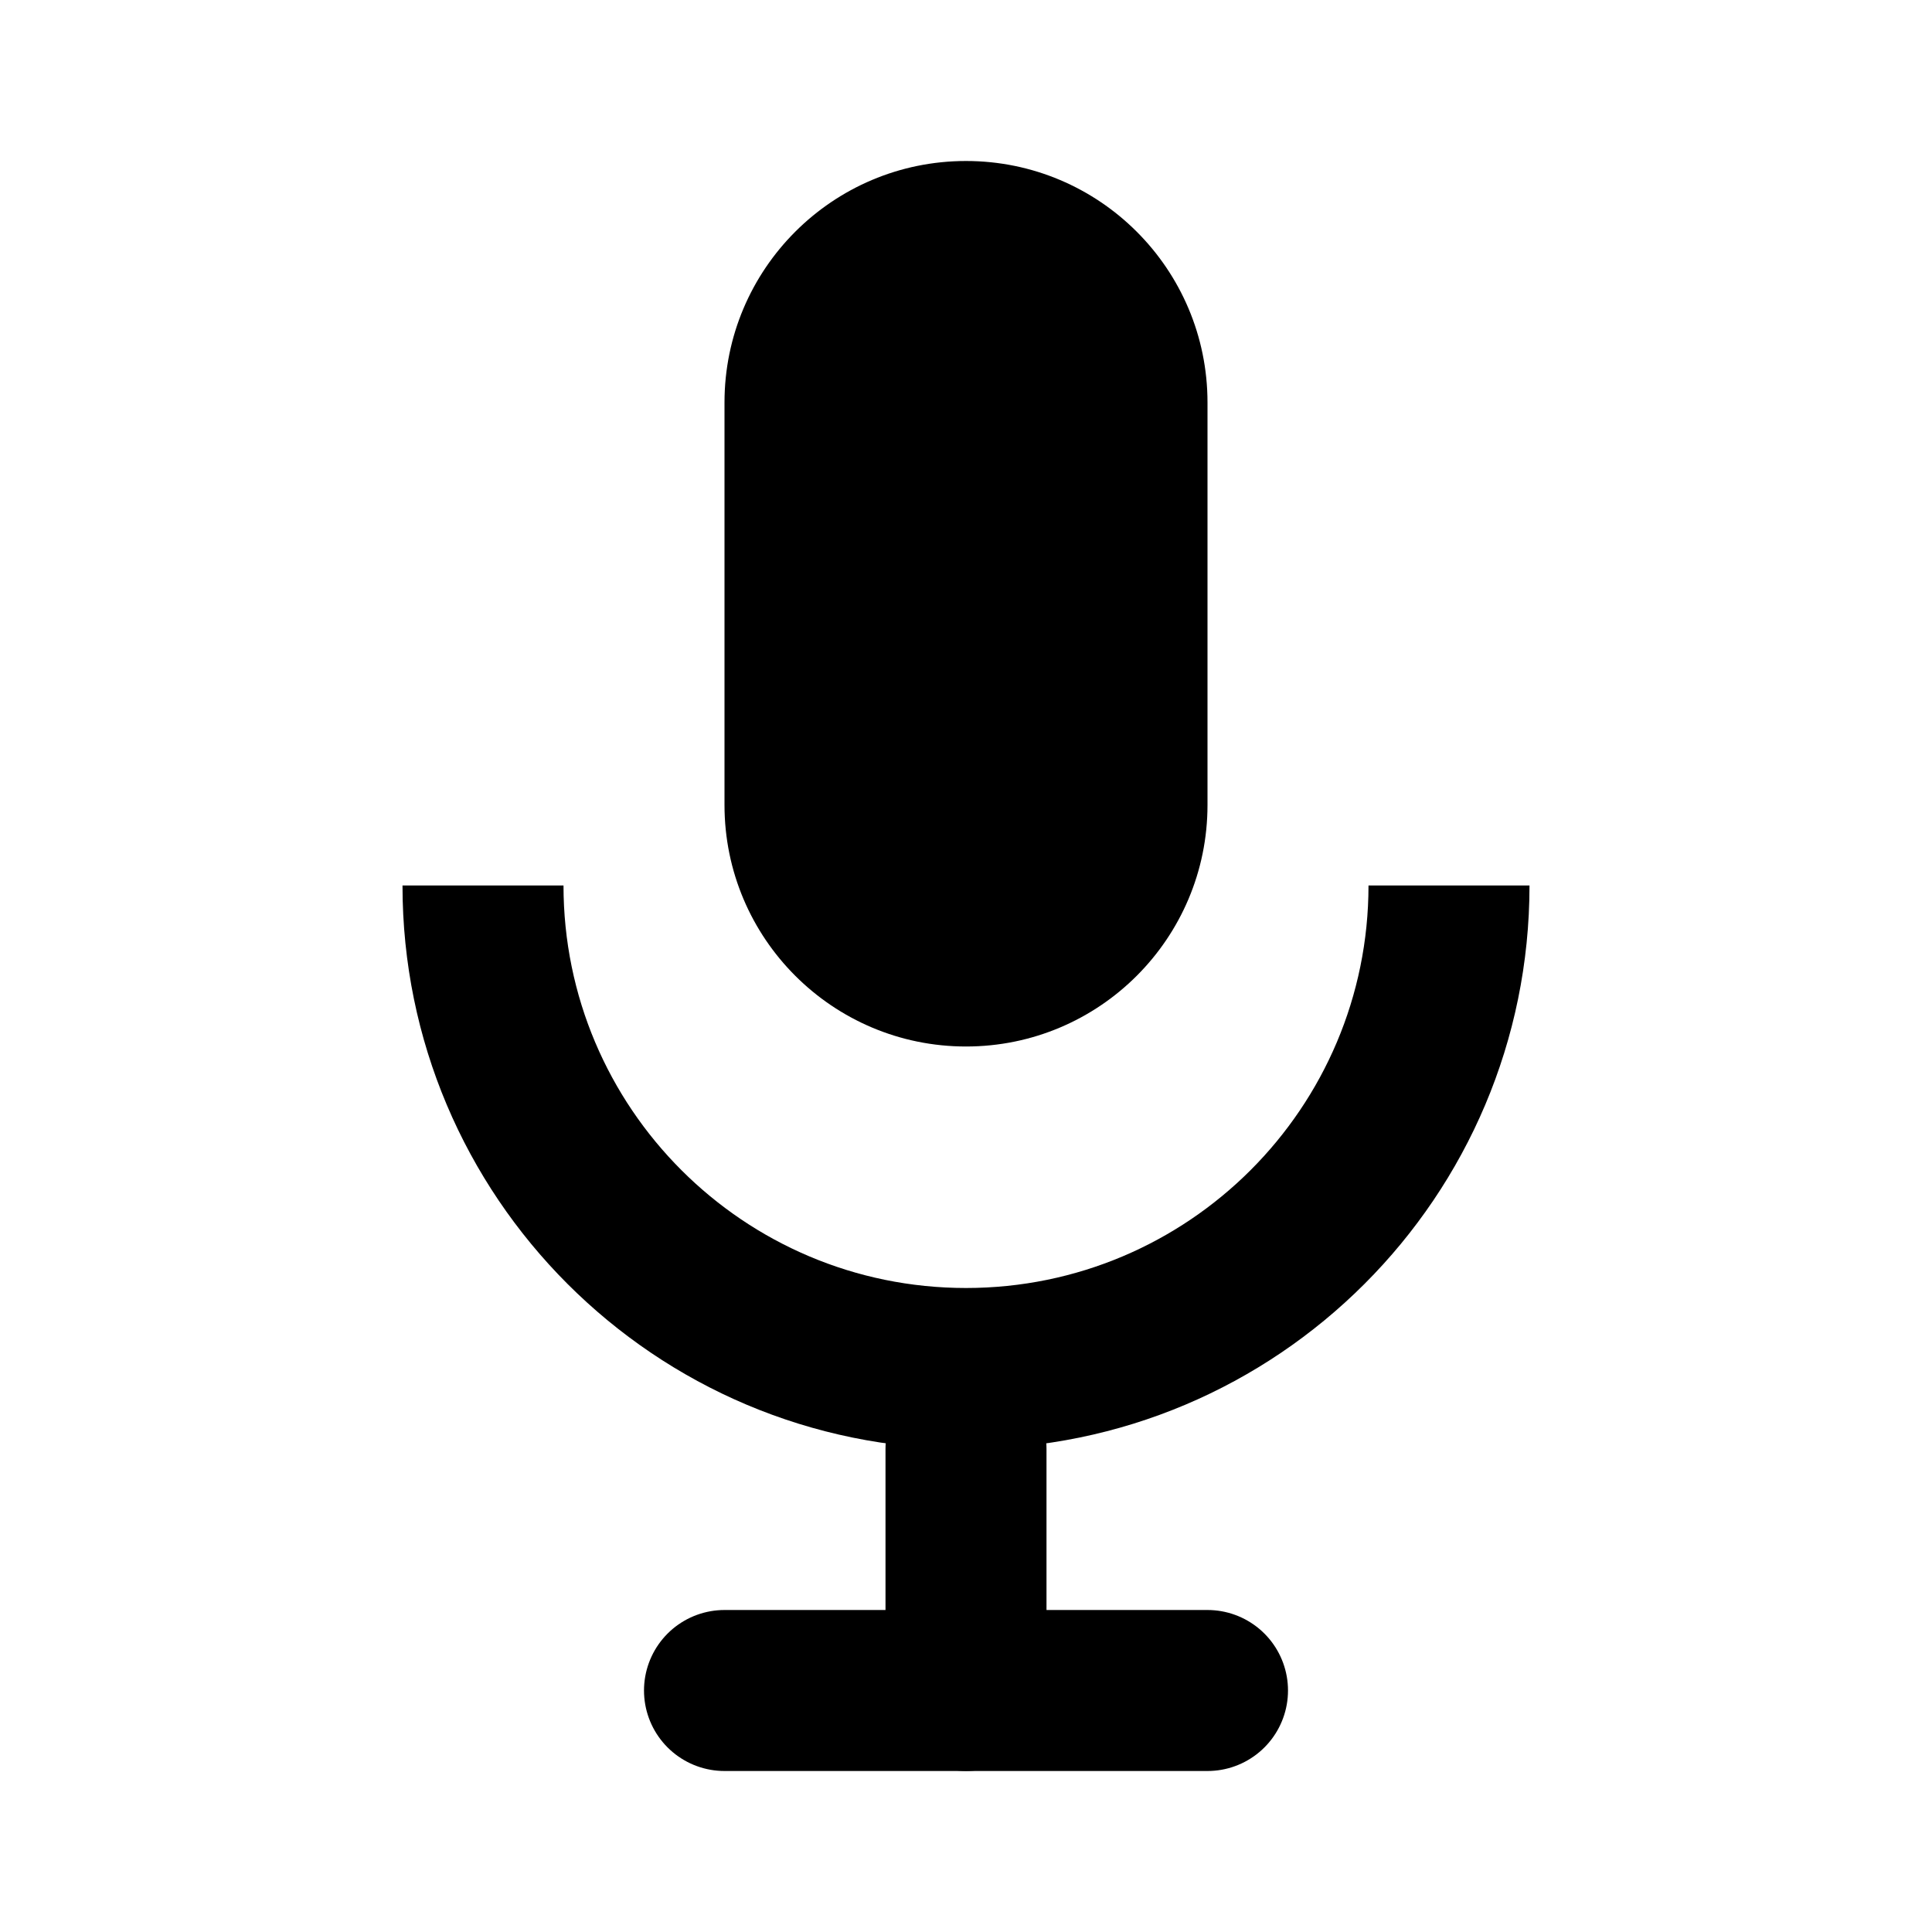
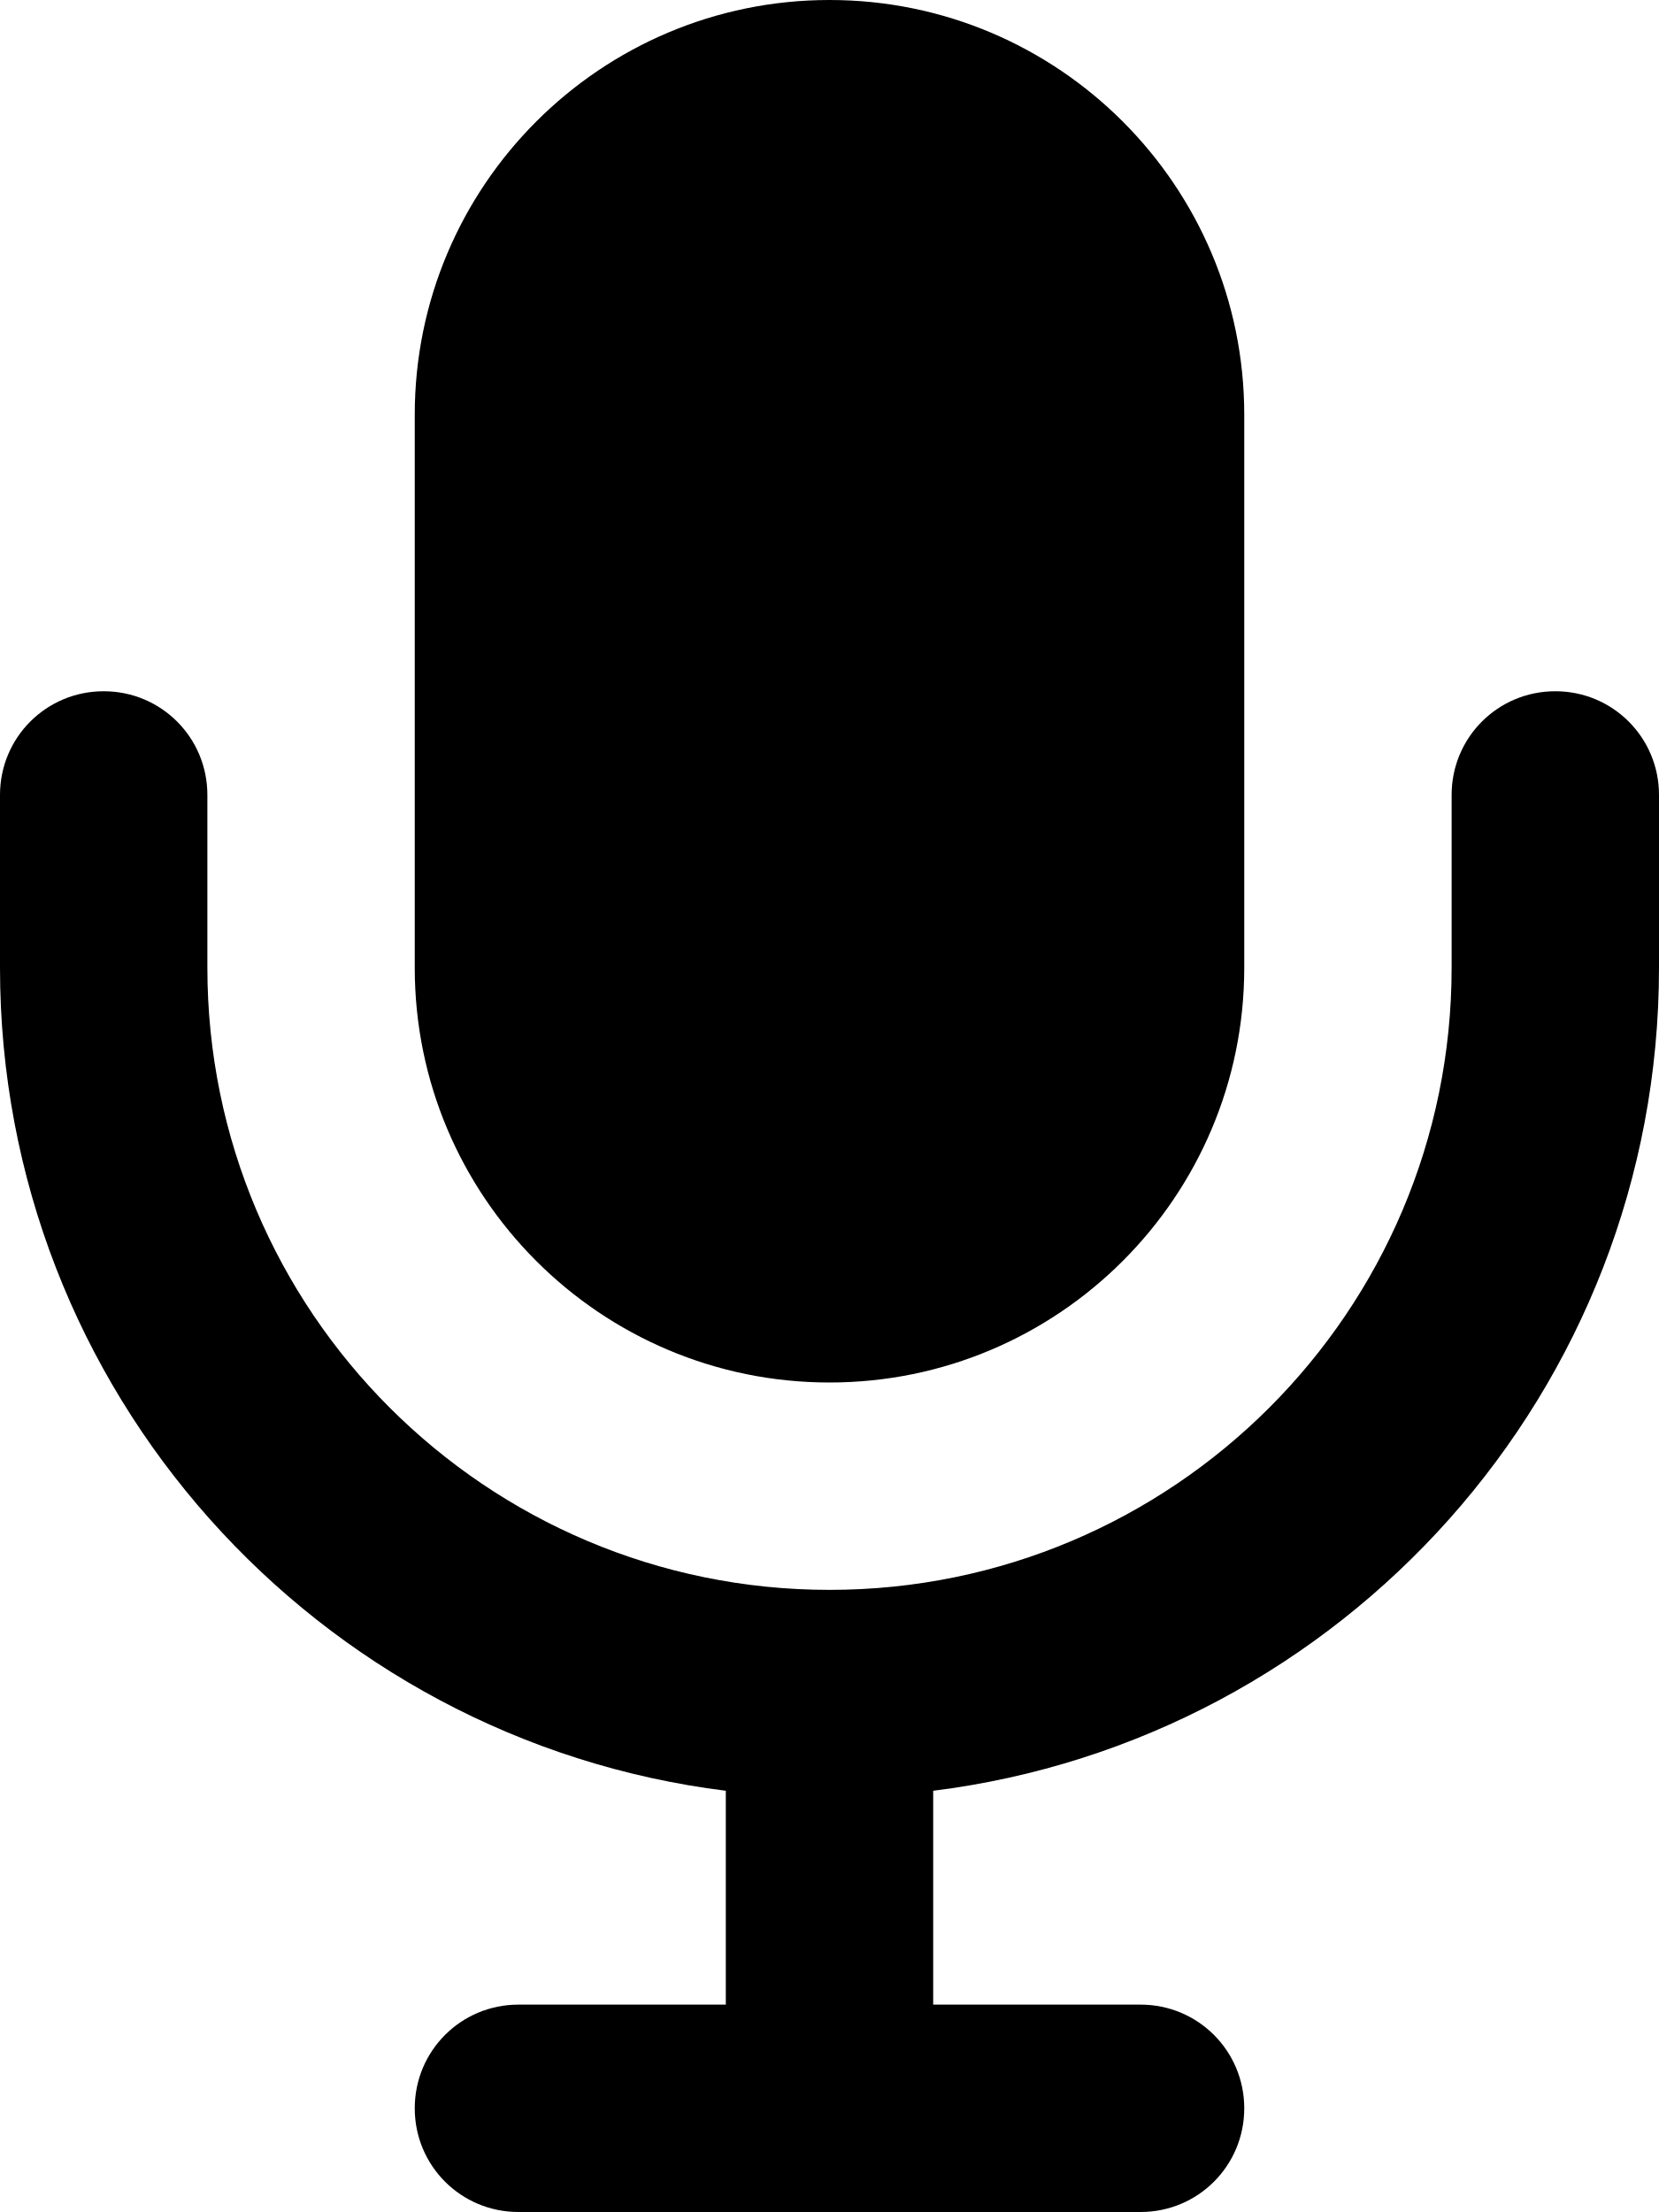
- <svg xmlns="http://www.w3.org/2000/svg" viewBox="0 0 24 24" fill="currentColor">
-   <rect x="9" y="2" width="6" height="11" rx="3" />
-   <path d="M5 11a7 7 0 0 0 14 0h-2a5 5 0 0 1-10 0H5z" />
-   <line x1="12" y1="18" x2="12" y2="21" stroke="currentColor" stroke-width="2" stroke-linecap="round" />
-   <line x1="9" y1="21" x2="15" y2="21" stroke="currentColor" stroke-width="2" stroke-linecap="round" />
+ <svg xmlns="http://www.w3.org/2000/svg" viewBox="128 64 384 512" fill="currentColor">
+   <path d="M320 64C267 64 224 107 224 160L224 288C224 341 267 384 320 384C373 384 416 341 416 288L416 160C416 107 373 64 320 64zM176 248C176 234.7 165.3 224 152 224C138.7 224 128 234.7 128 248L128 288C128 385.9 201.3 466.7 296 478.5L296 528L248 528C234.7 528 224 538.7 224 552C224 565.3 234.7 576 248 576L392 576C405.3 576 416 565.3 416 552C416 538.7 405.3 528 392 528L344 528L344 478.5C438.7 466.7 512 385.9 512 288L512 248C512 234.7 501.3 224 488 224C474.7 224 464 234.7 464 248L464 288C464 367.5 399.5 432 320 432C240.5 432 176 367.5 176 288L176 248z" />
</svg>
